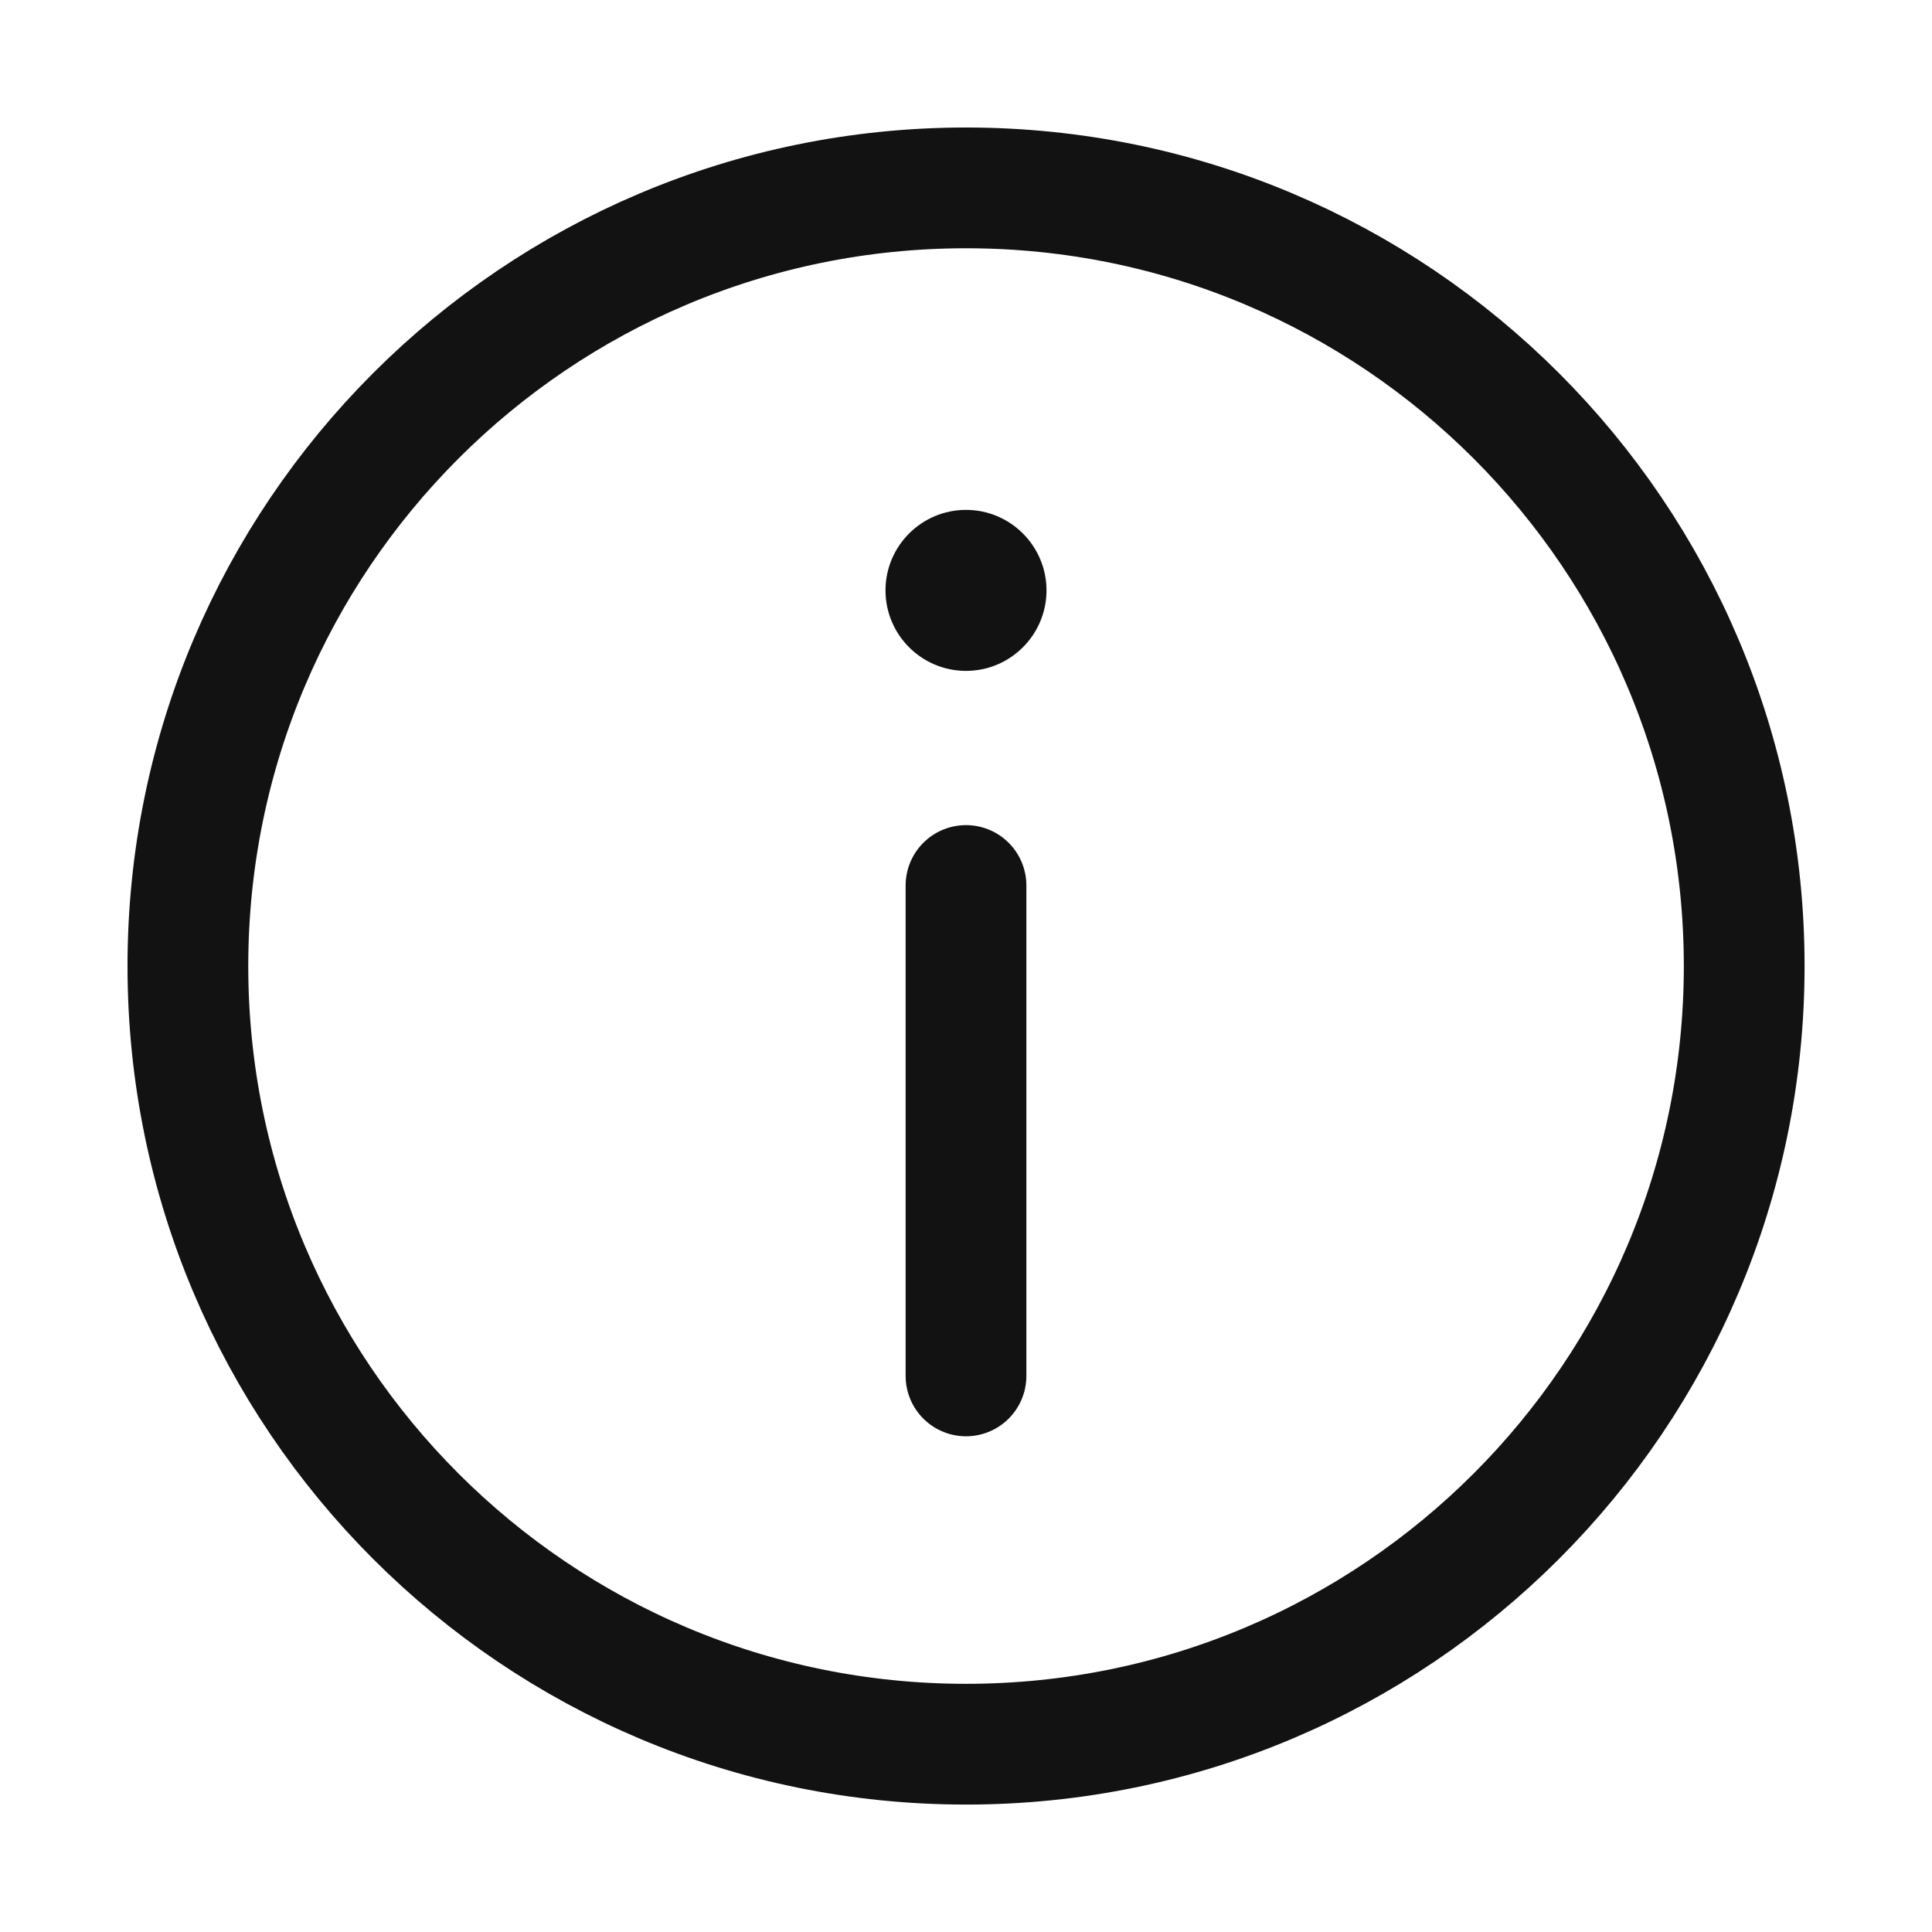
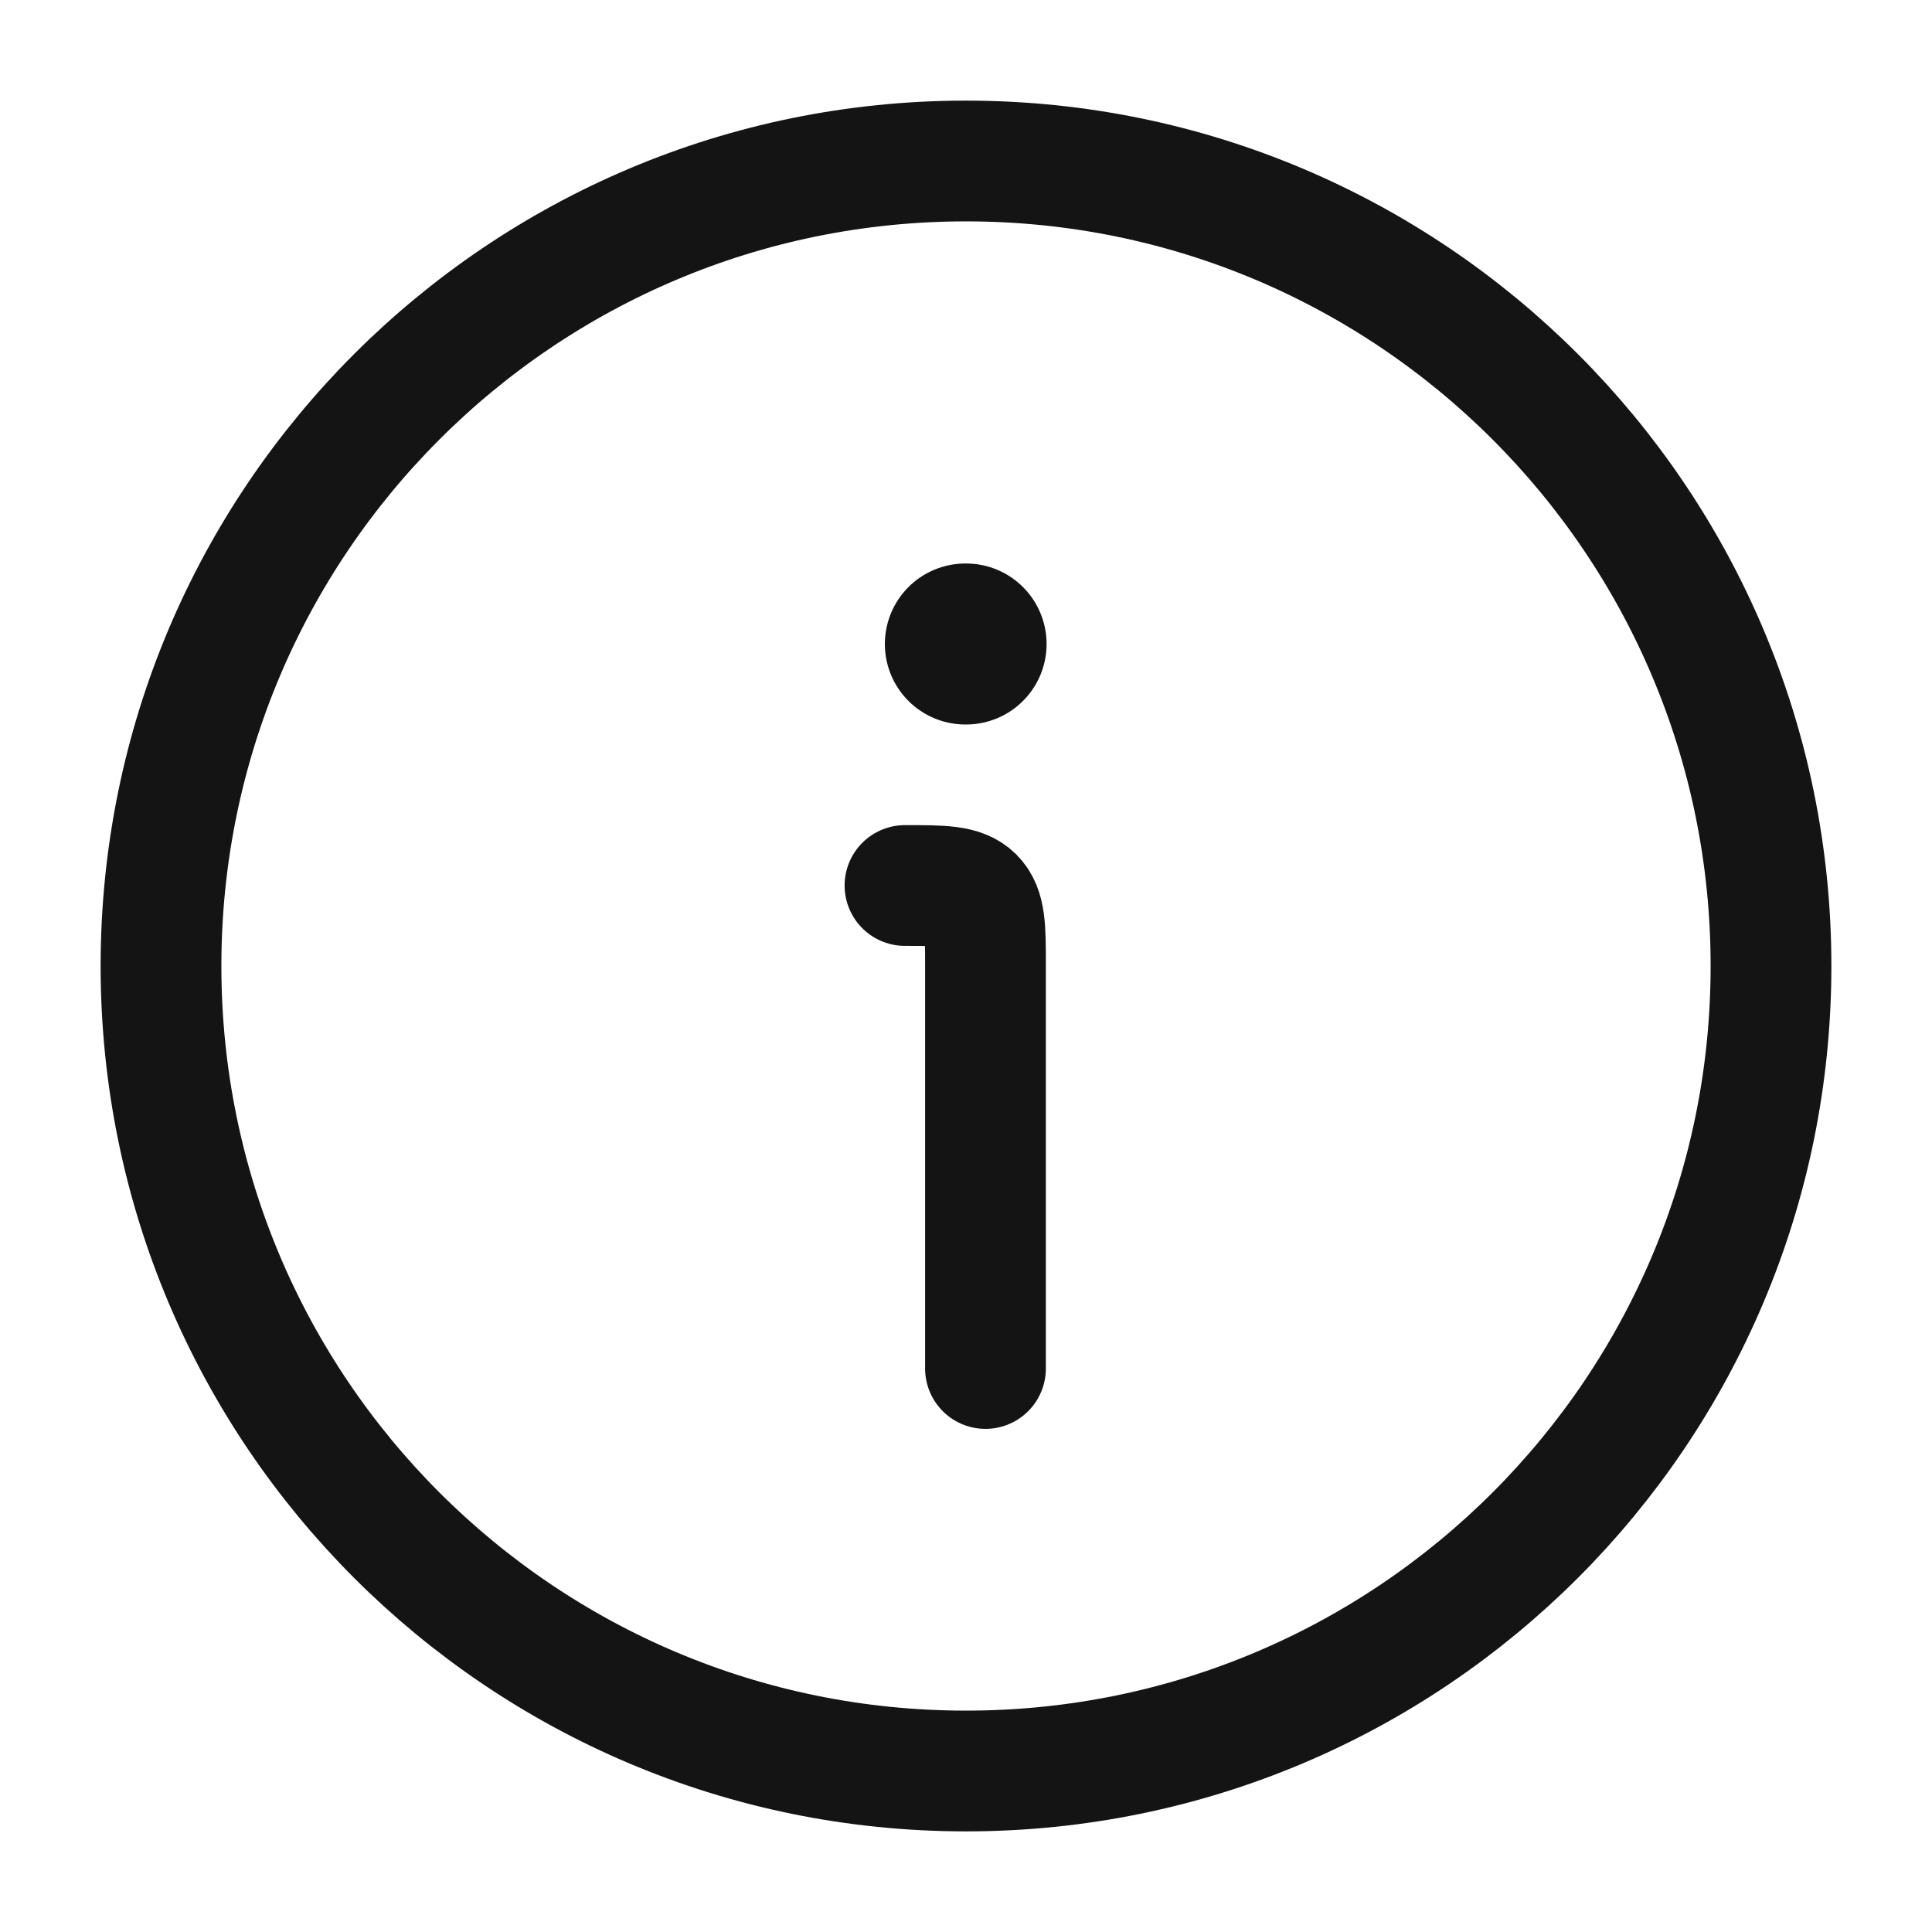
<svg xmlns="http://www.w3.org/2000/svg" width="24" height="24" viewBox="0 0 24 24" fill="none">
-   <path d="M12.001 21.667C17.339 21.667 21.667 17.339 21.667 12.001C21.667 6.662 17.339 2.334 12.001 2.334C6.662 2.334 2.334 6.662 2.334 12.001C2.334 17.339 6.662 21.667 12.001 21.667Z" stroke="#121212" stroke-width="1.5" stroke-linecap="round" stroke-linejoin="round" />
-   <path d="M12 17.092V11" stroke="#121212" stroke-width="1.5" stroke-linecap="round" stroke-linejoin="round" />
-   <path d="M12 8.334C11.448 8.334 11 7.885 11 7.334C11 6.783 11.448 6.334 12 6.334C12.552 6.334 13 6.783 13 7.334C13 7.885 12.552 8.334 12 8.334Z" fill="#121212" />
+   <path d="M22 12C22 6.477 17.523 2 12 2C6.477 2 2 6.477 2 12C2 17.523 6.477 22 12 22C17.523 22 22 17.523 22 12Z" stroke="#141414" stroke-width="1.5" />
+   <path d="M12.242 17V12C12.242 11.529 12.242 11.293 12.096 11.146C11.949 11 11.714 11 11.242 11" stroke="#141414" stroke-width="1.5" stroke-linecap="round" stroke-linejoin="round" />
+   <path d="M11.992 8H12.001" stroke="#141414" stroke-width="2" stroke-linecap="round" stroke-linejoin="round" />
</svg>
